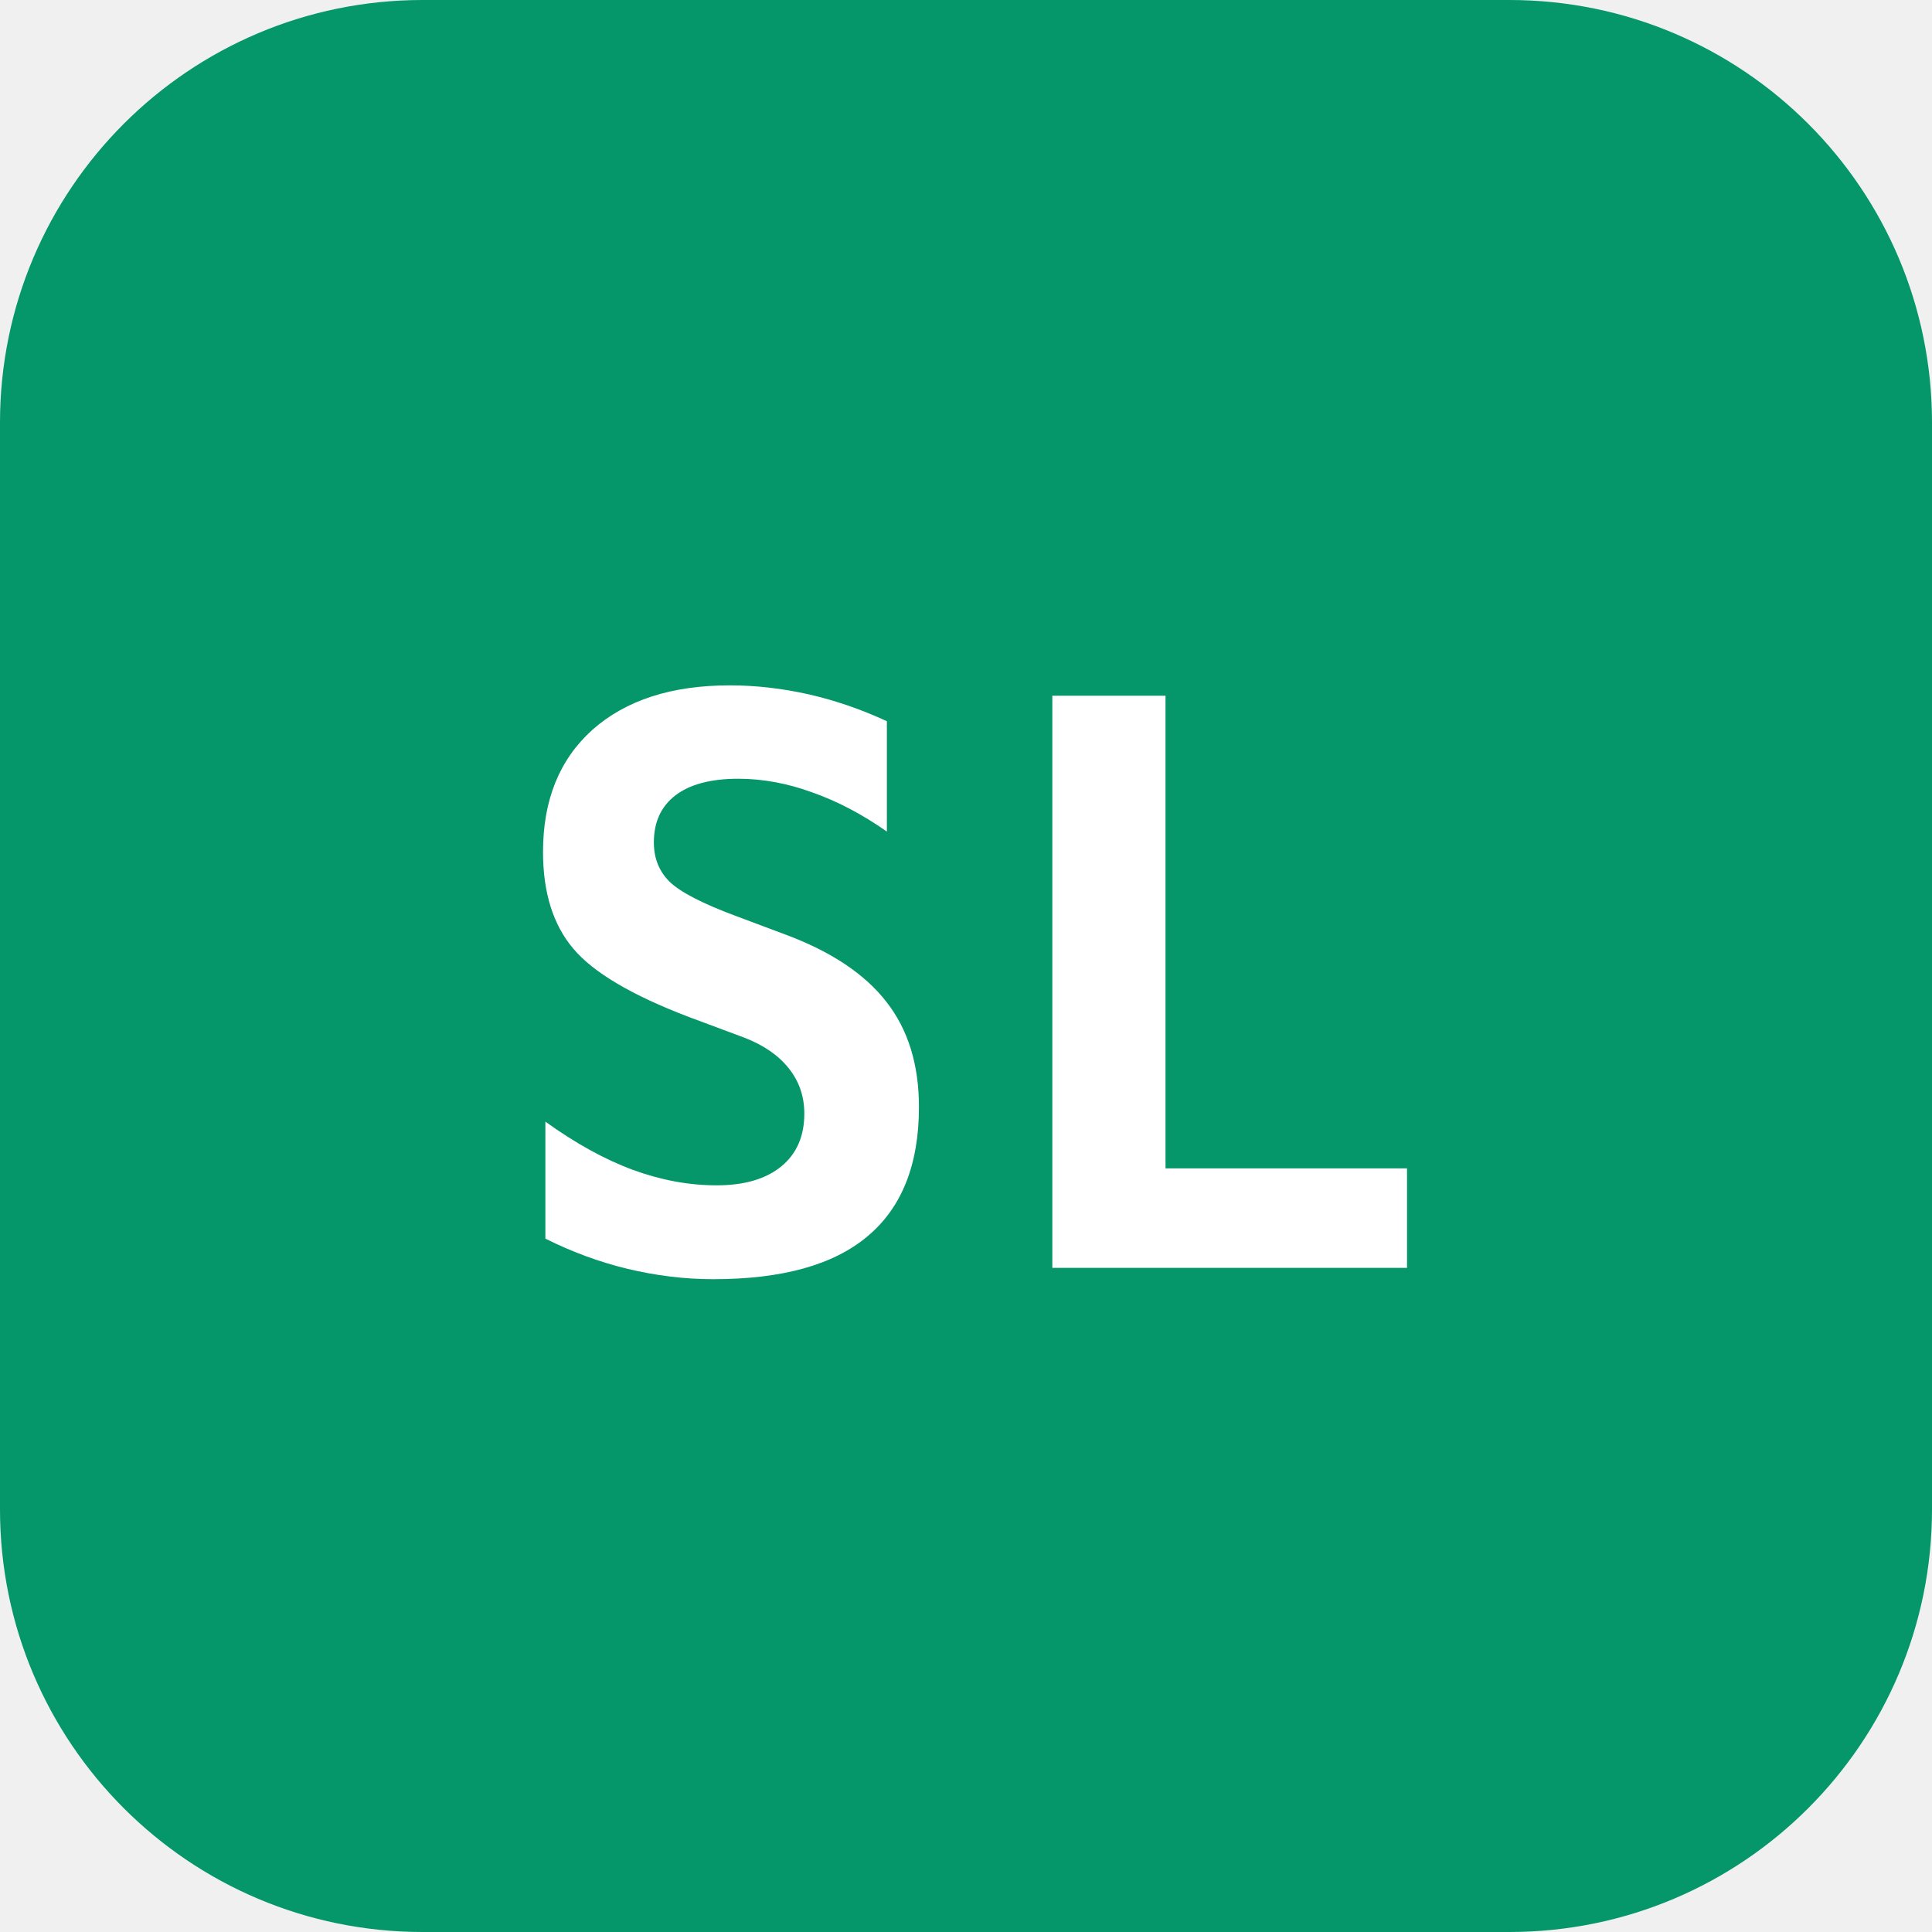
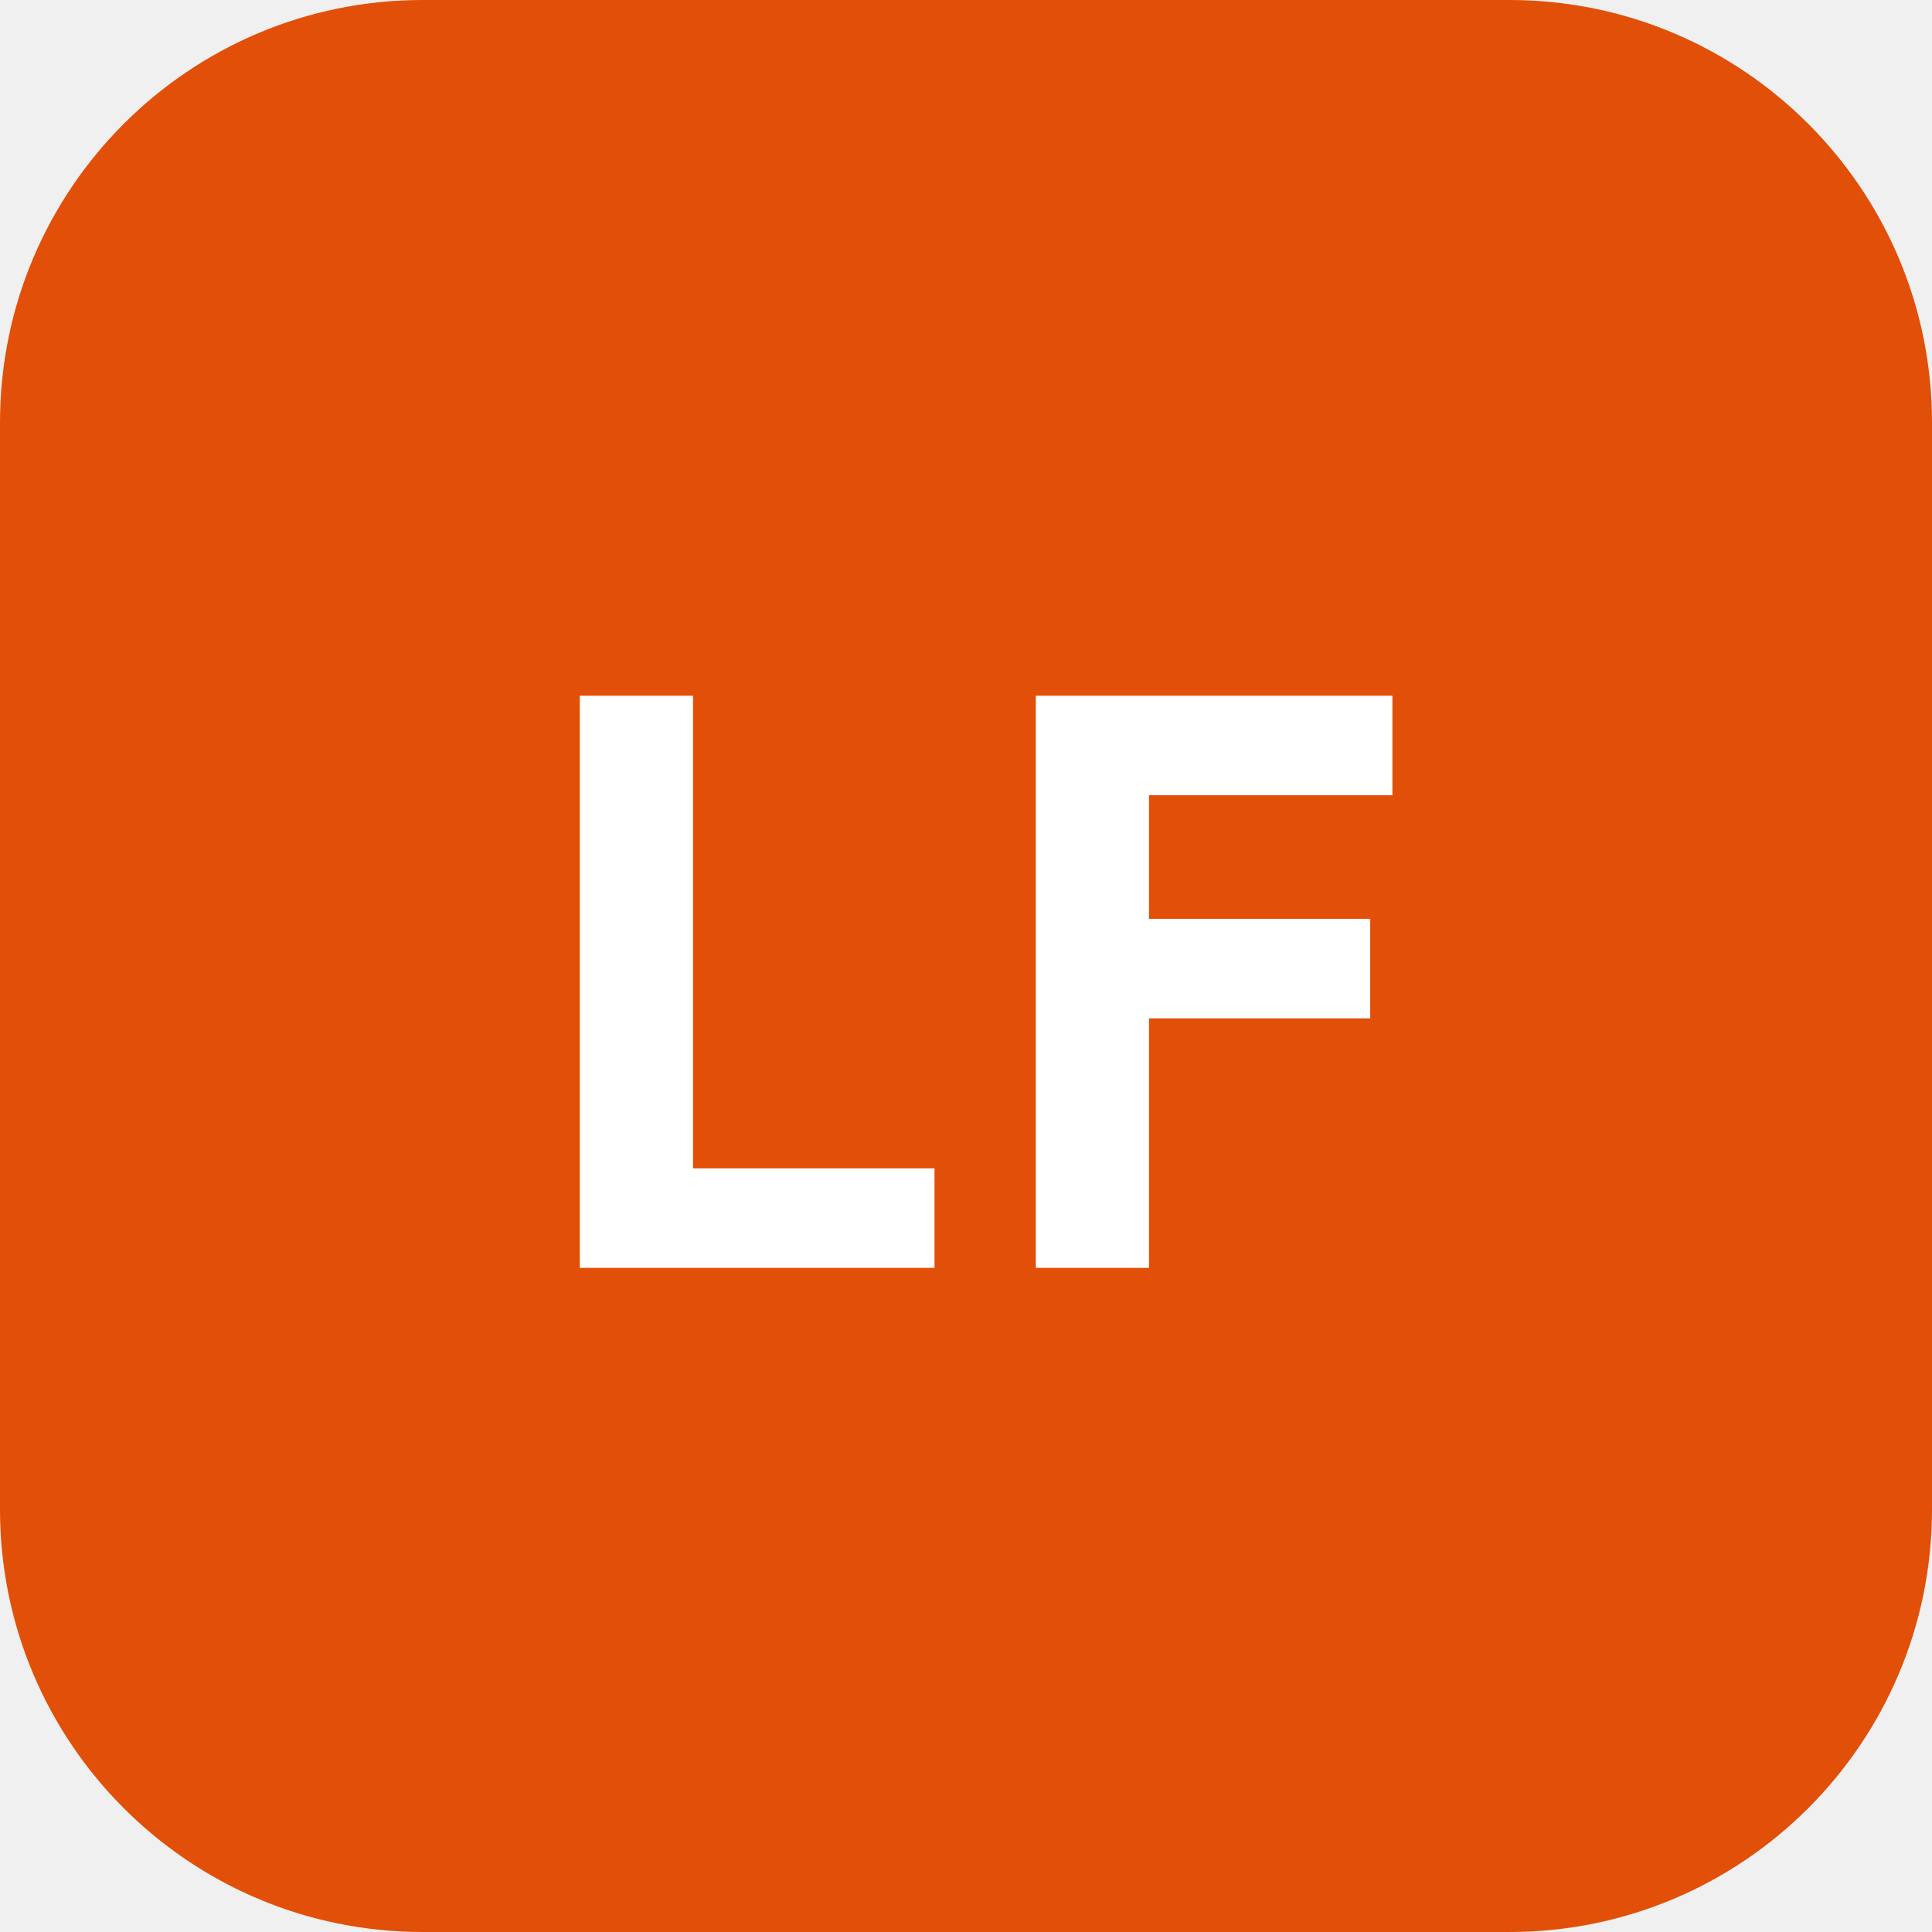
<svg xmlns="http://www.w3.org/2000/svg" viewBox="0 0 64 64">
-   <rect width="64" height="64" rx="14" fill="#059669" />
-   <text x="32" y="42" text-anchor="middle" font-family="ui-monospace,SFMono-Regular,Menlo,monospace" font-weight="700" font-size="26" fill="#ffffff">SL</text>
+   <rect width="64" height="64" rx="14" fill="#e14f08" />
+   <text x="32" y="42" text-anchor="middle" font-family="ui-monospace,SFMono-Regular,Menlo,monospace" font-weight="700" font-size="26" fill="#ffffff">LF</text>
</svg>
